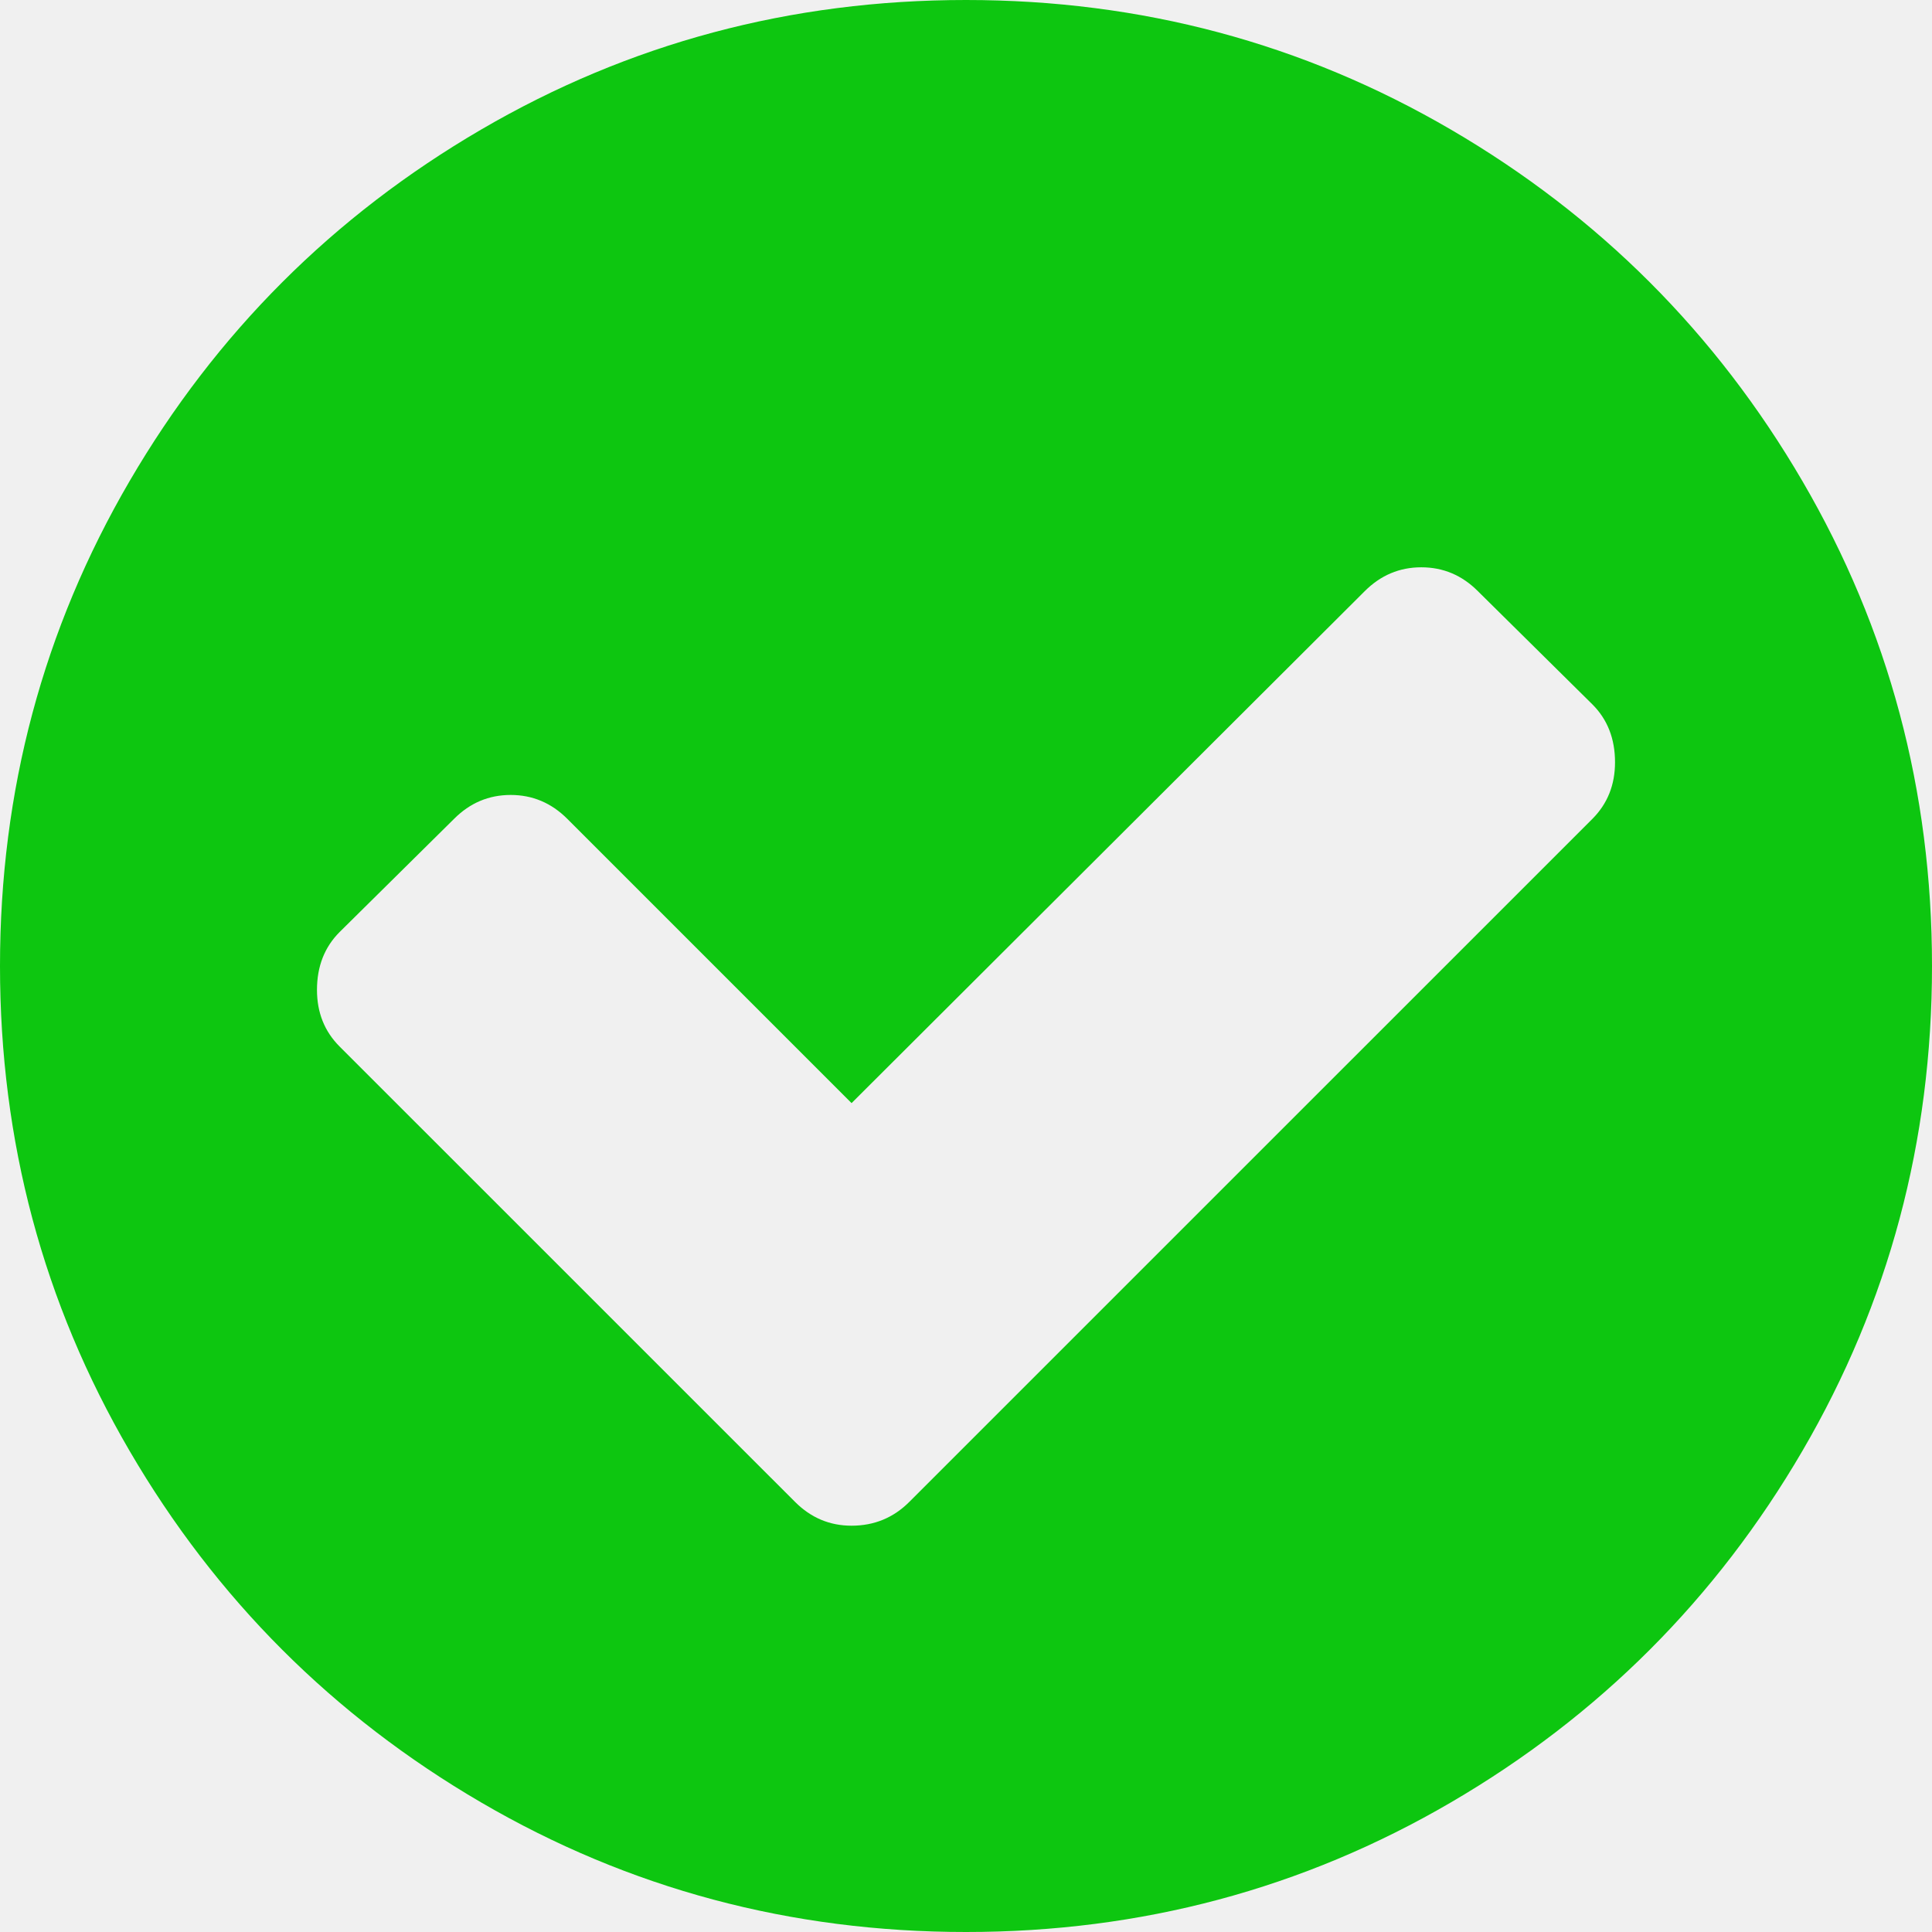
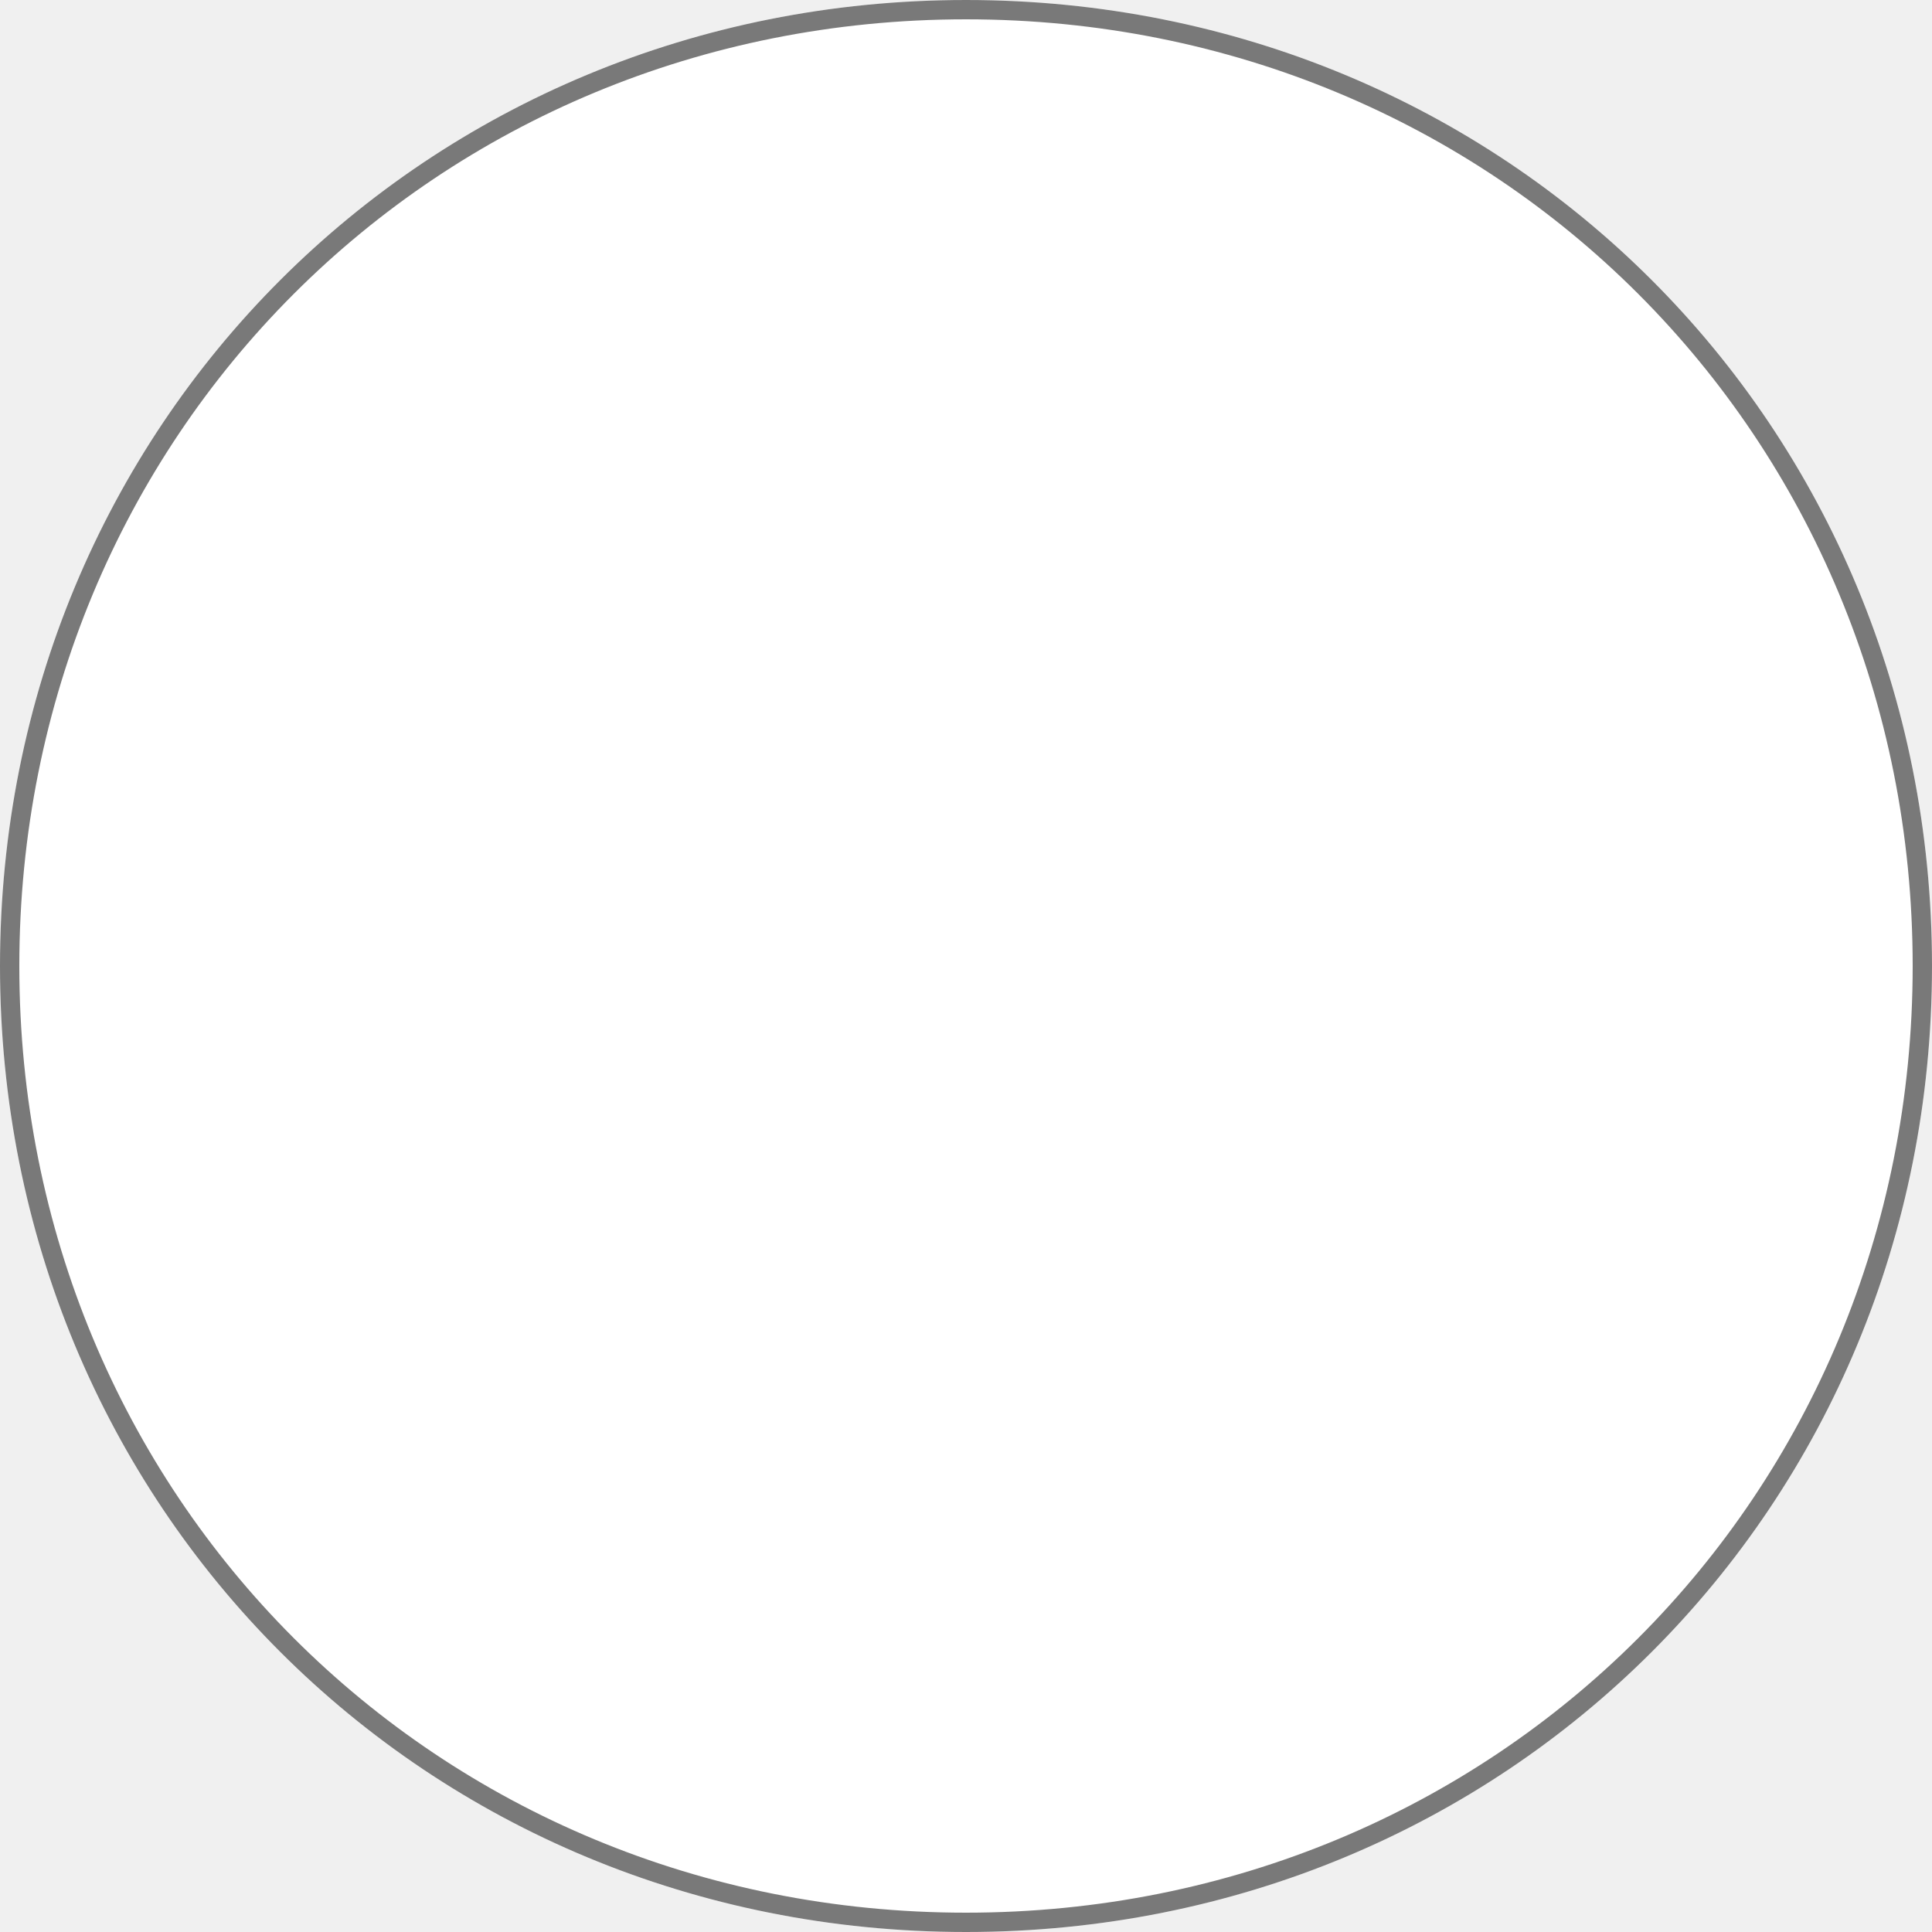
- <svg xmlns="http://www.w3.org/2000/svg" version="1.1" width="30px" height="30px">
-   <g transform="matrix(1 0 0 1 -105 -540 )">
-     <path d="M 24.727 12.715  C 24.961 12.48  25.078 12.188  25.078 11.836  C 25.078 11.471  24.961 11.172  24.727 10.938  L 22.949 9.18  C 22.702 8.932  22.409 8.809  22.07 8.809  C 21.732 8.809  21.439 8.932  21.191 9.18  L 13.223 17.129  L 8.809 12.715  C 8.561 12.467  8.268 12.344  7.93 12.344  C 7.591 12.344  7.298 12.467  7.051 12.715  L 5.273 14.473  C 5.039 14.707  4.922 15.007  4.922 15.371  C 4.922 15.723  5.039 16.016  5.273 16.25  L 12.344 23.32  C 12.591 23.568  12.884 23.691  13.223 23.691  C 13.574 23.691  13.874 23.568  14.121 23.32  L 24.727 12.715  Z M 27.988 7.471  C 29.329 9.769  30 12.279  30 15  C 30 17.721  29.329 20.231  27.988 22.529  C 26.647 24.827  24.827 26.647  22.529 27.988  C 20.231 29.329  17.721 30  15 30  C 12.279 30  9.769 29.329  7.471 27.988  C 5.173 26.647  3.353 24.827  2.012 22.529  C 0.671 20.231  0 17.721  0 15  C 0 12.279  0.671 9.769  2.012 7.471  C 3.353 5.173  5.173 3.353  7.471 2.012  C 9.769 0.671  12.279 0  15 0  C 17.721 0  20.231 0.671  22.529 2.012  C 24.827 3.353  26.647 5.173  27.988 7.471  Z " fill-rule="nonzero" fill="#0dc610" stroke="none" transform="matrix(1 0 0 1 105 540 )" />
+ <svg xmlns="http://www.w3.org/2000/svg" version="1.1" width="100px" height="100px">
+   <g transform="matrix(1 0 0 1 -40 -474 )">
+     <path d="M 90 474  C 118 474  140 496  140 524  C 140 552  118 574  90 574  C 62 574  40 552  40 524  C 40 496  62 474  90 474  Z " fill-rule="nonzero" fill="#ffffff" stroke="none" />
+     <path d="M 90 474.5  C 117.72 474.5  139.5 496.28  139.5 524  C 139.5 551.72  117.72 573.5  90 573.5  C 62.28 573.5  40.5 551.72  40.5 524  C 40.5 496.28  62.28 474.5  90 474.5  Z " stroke-width="1" stroke="#797979" fill="none" />
  </g>
</svg>
